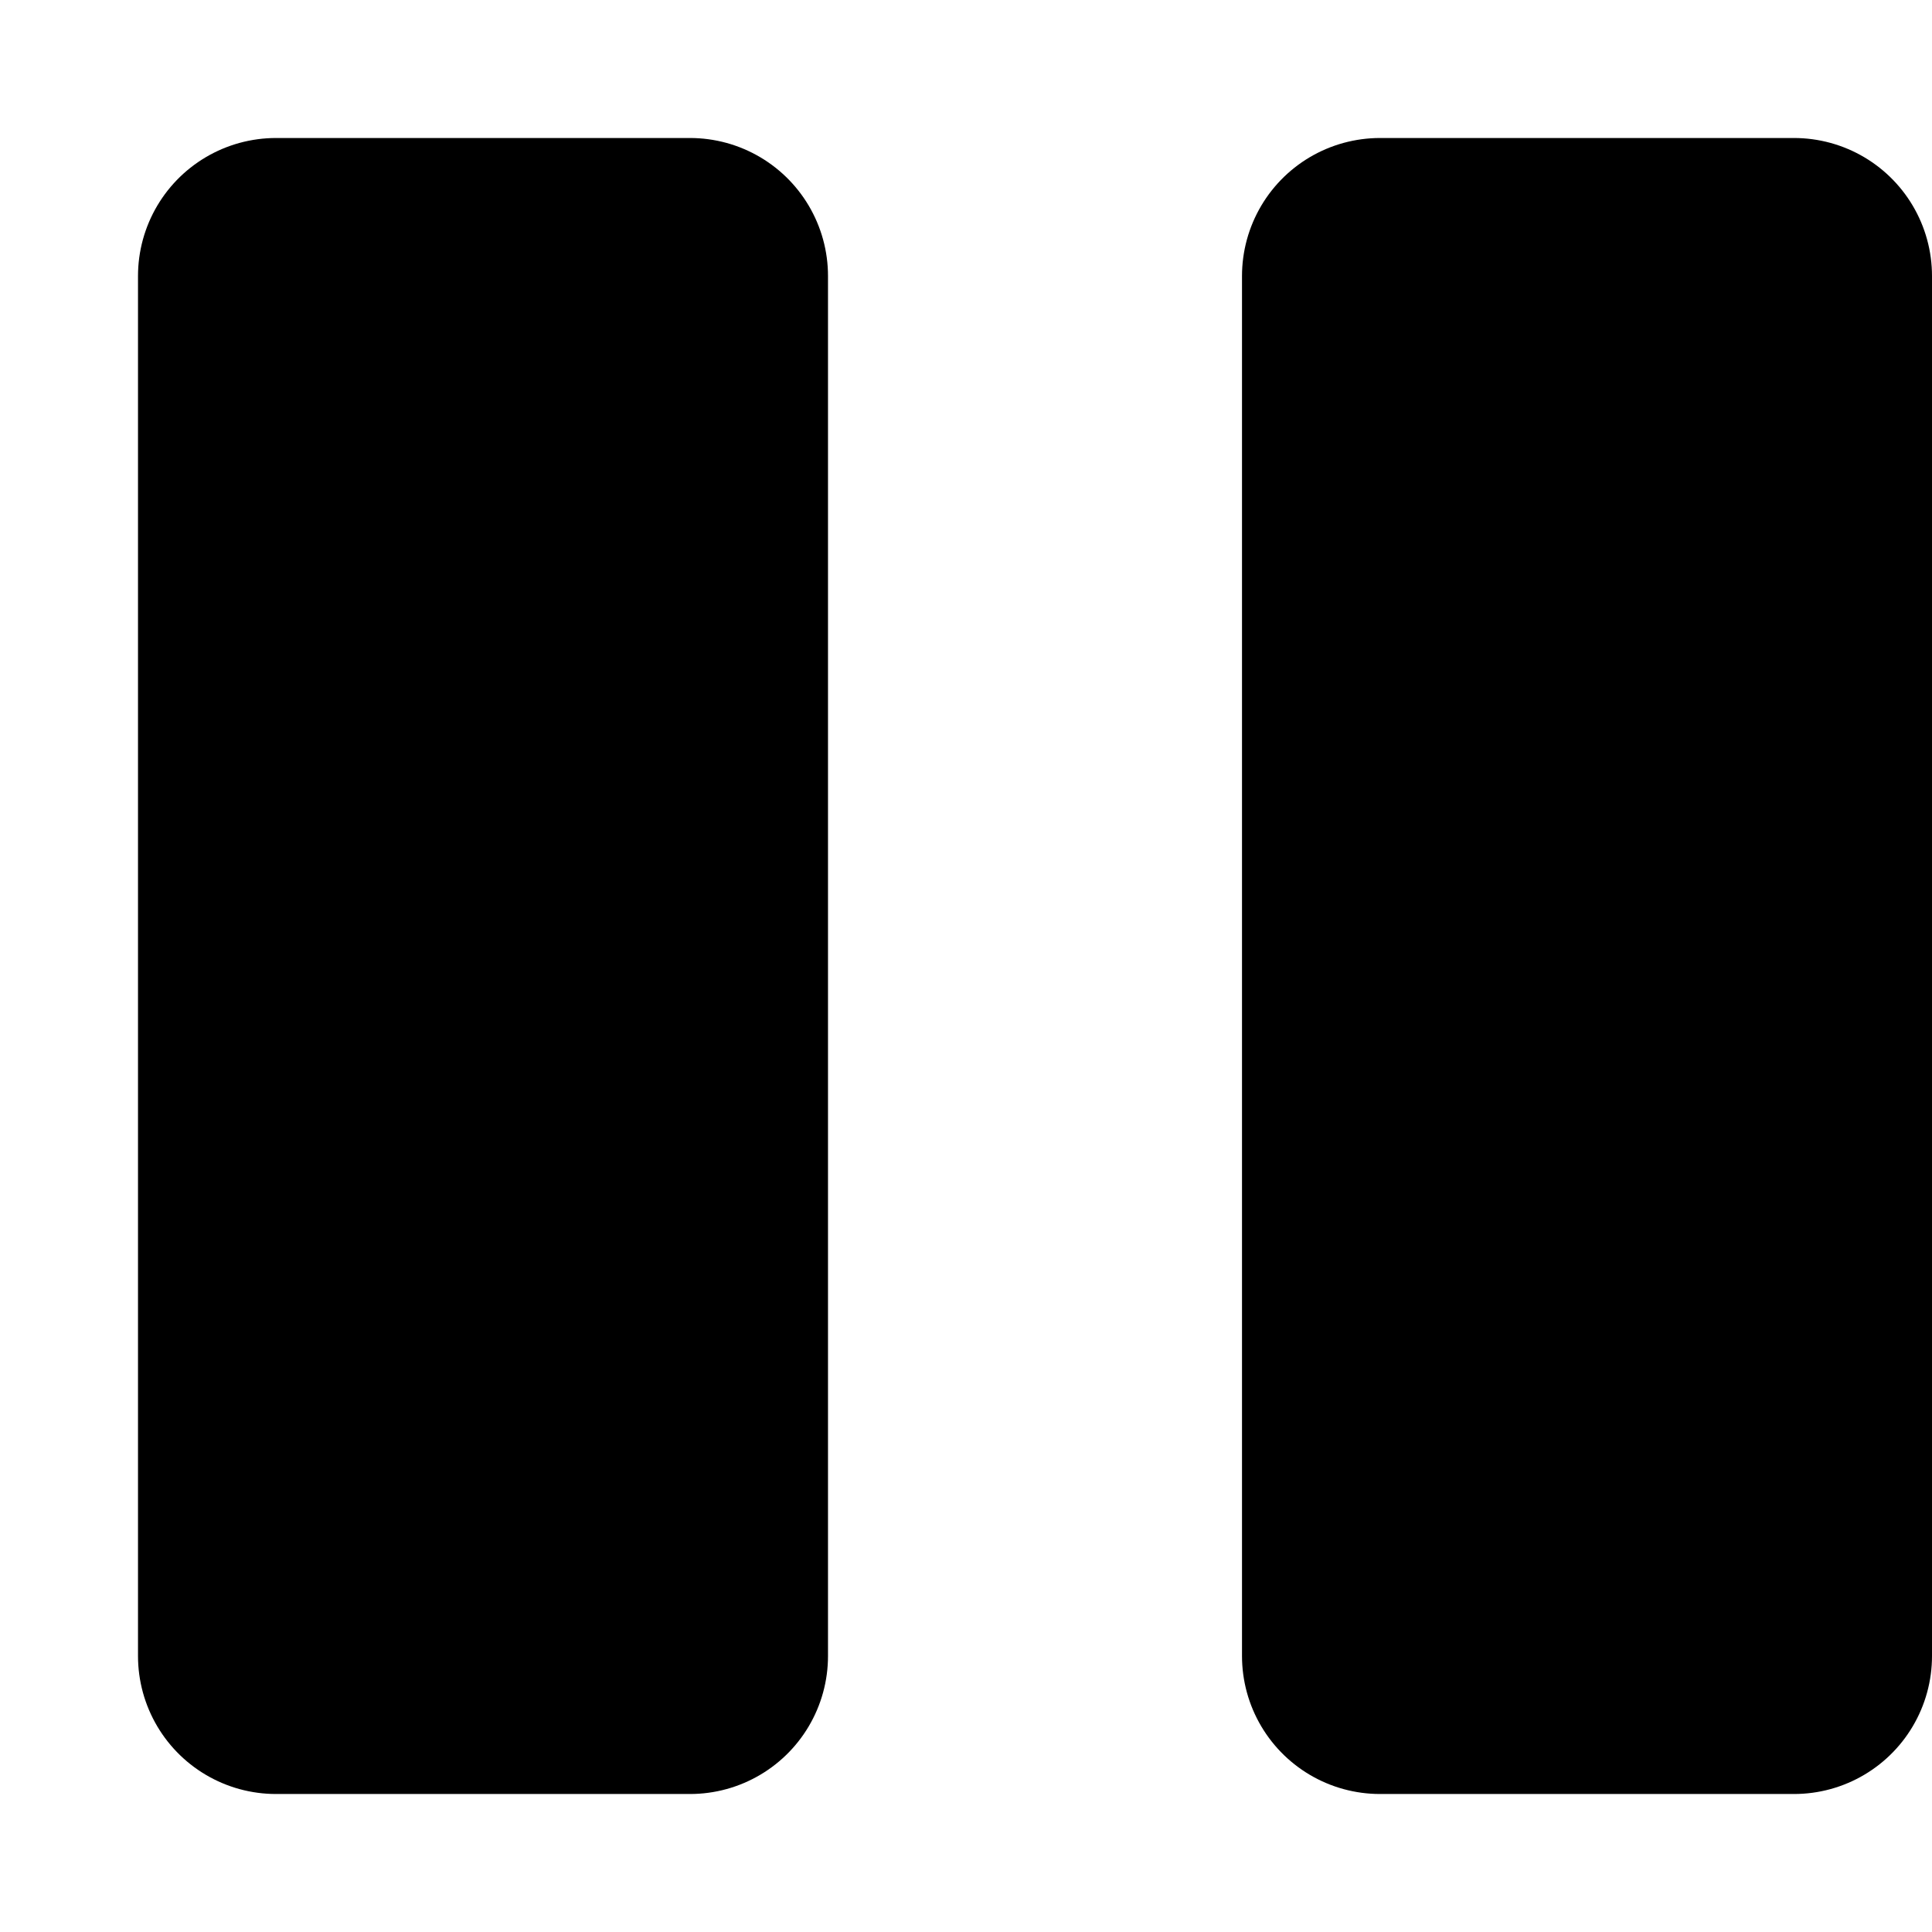
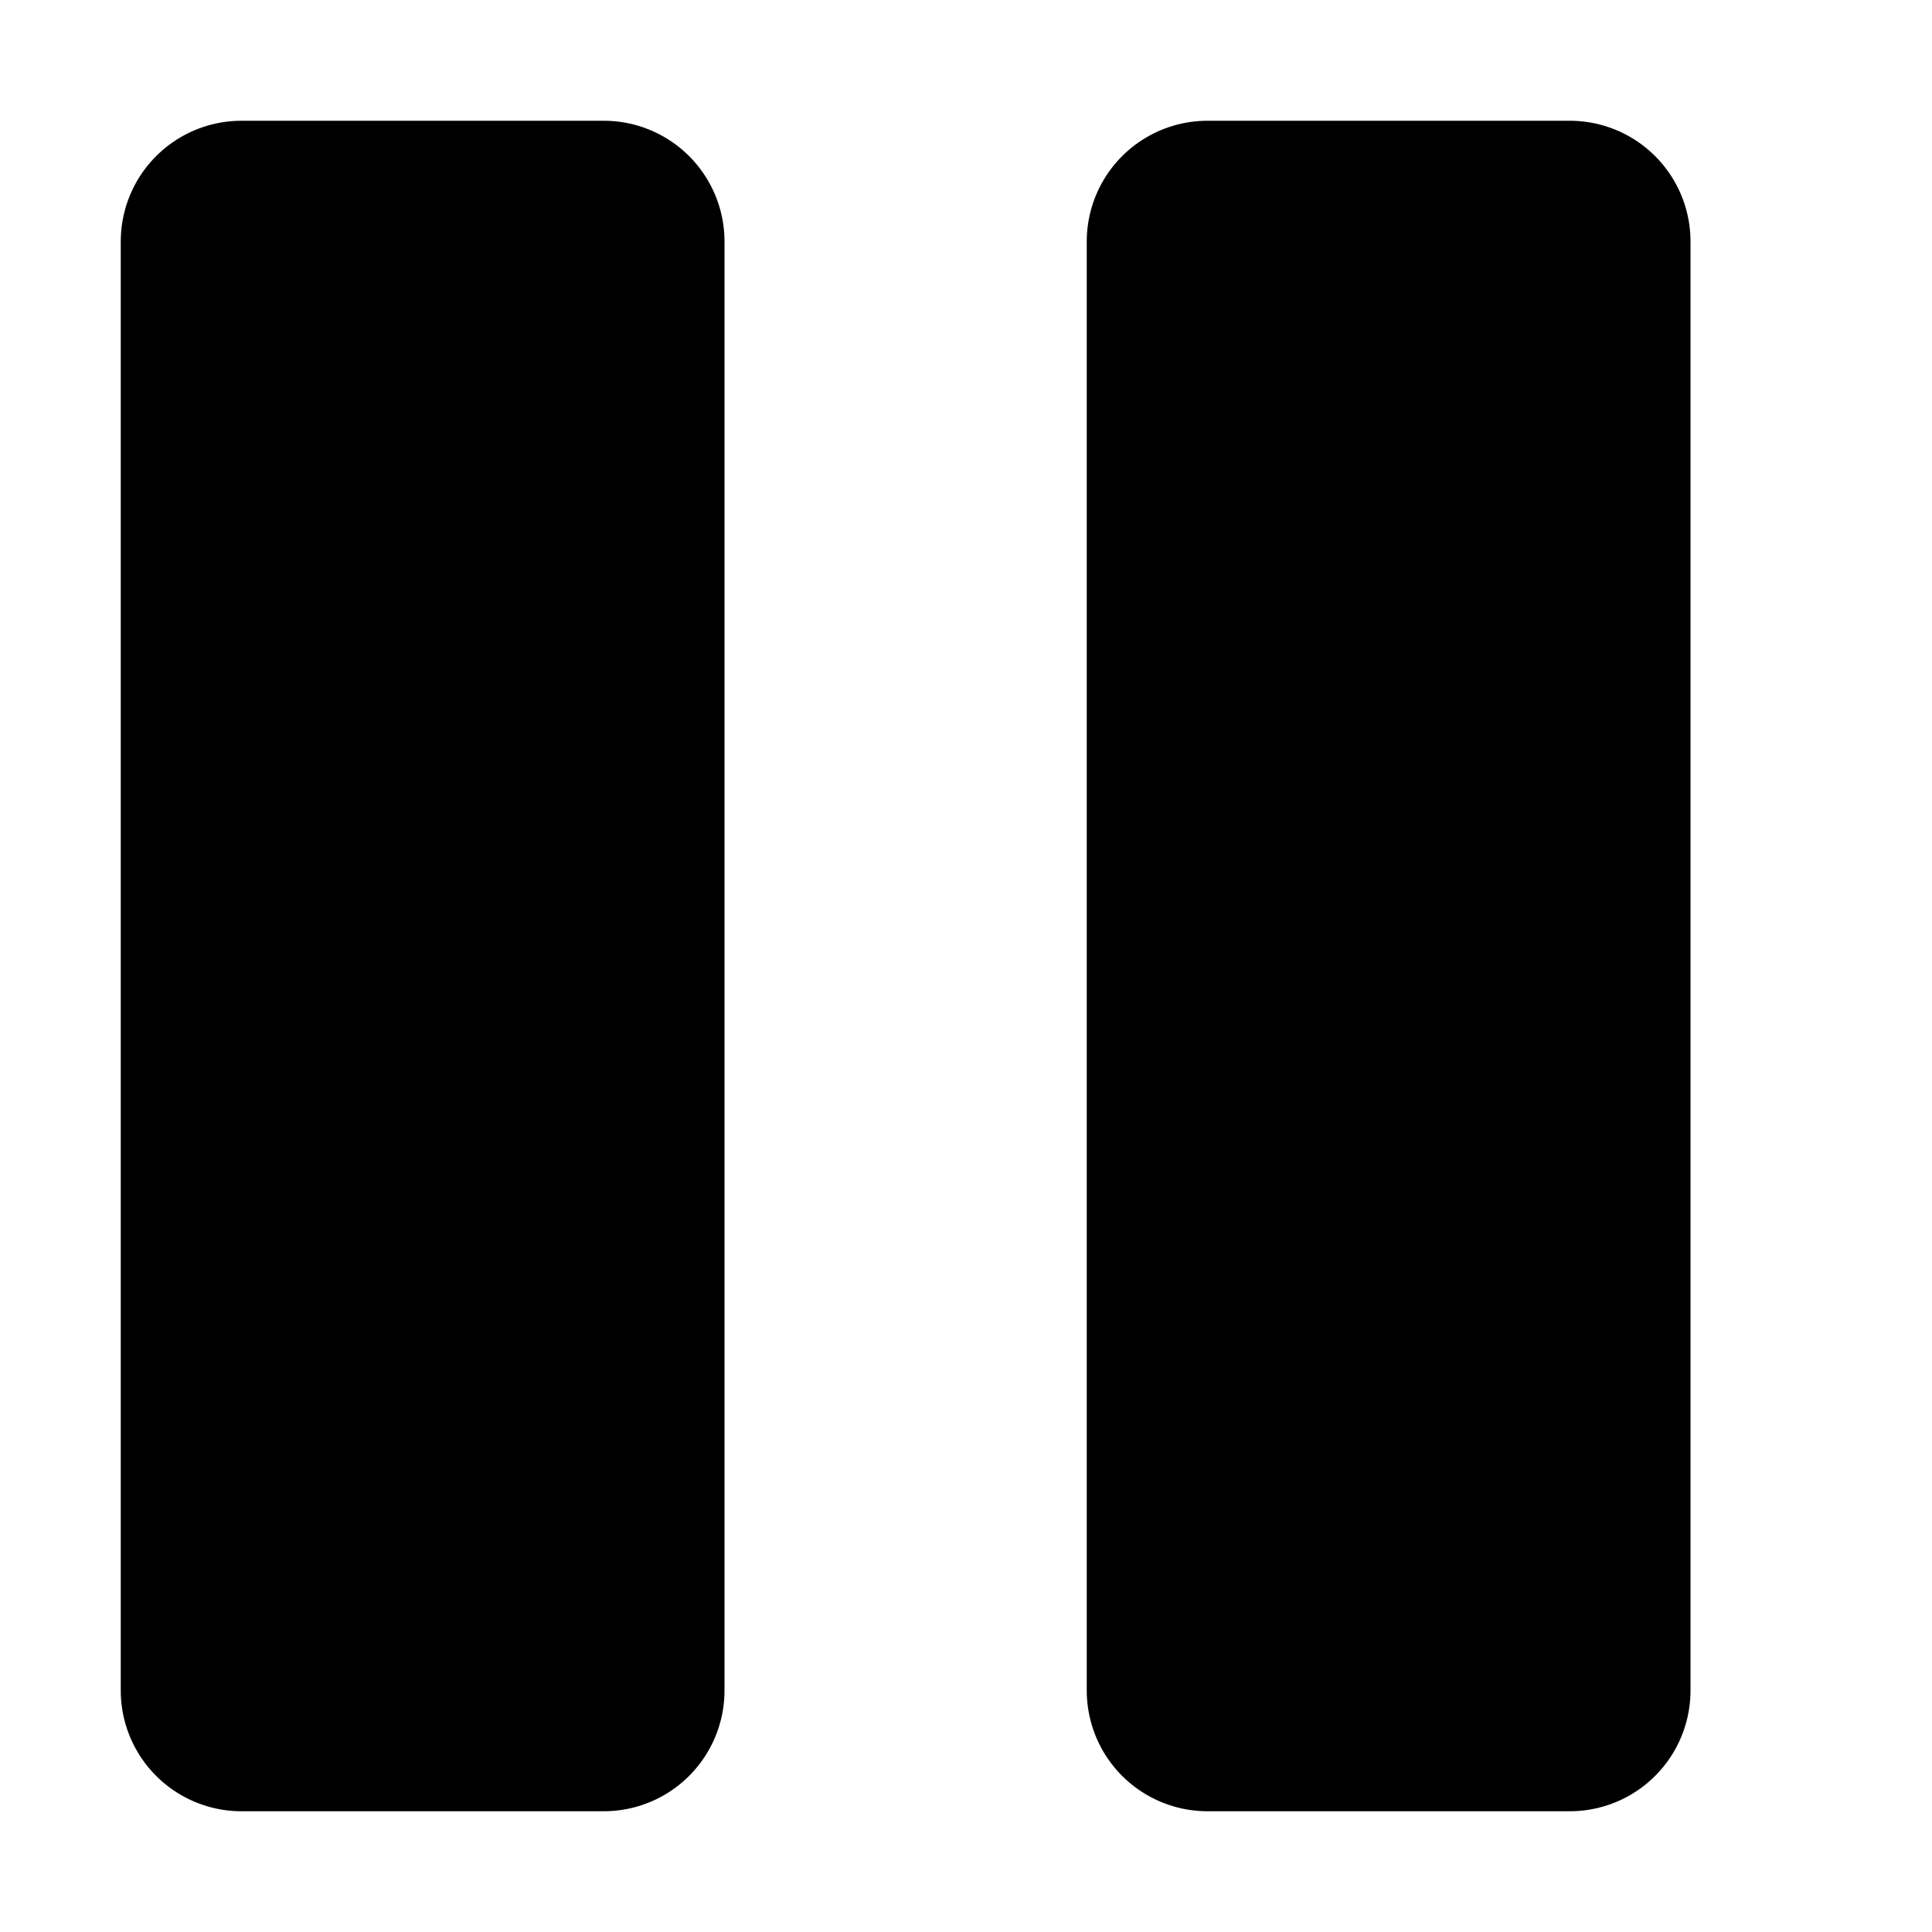
- <svg xmlns="http://www.w3.org/2000/svg" width="14" height="14" viewBox="0 0 14 14">
-   <rect x="2" y="2" width="3" height="10" style="stroke: currentColor; fill: currentColor; stroke-linecap: round; stroke-linejoin: round; stroke-width: 2" />
-   <rect x="10" y="2" width="3" height="10" style="stroke: currentColor; fill: currentColor; stroke-linecap: round; stroke-linejoin: round; stroke-width: 2" />
+ <svg xmlns="http://www.w3.org/2000/svg" width="16px" height="16px" viewBox="0 0 16 16">
+   <rect x="2" y="2" width="3" height="12" style="fill: currentColor; stroke: currentColor; stroke-width: 2; stroke-linecap: round; stroke-linejoin: round" />
+   <rect x="10" y="2" width="3" height="12" style="fill: currentColor; stroke: currentColor; stroke-width: 2; stroke-linecap: round; stroke-linejoin: round" />
</svg>
